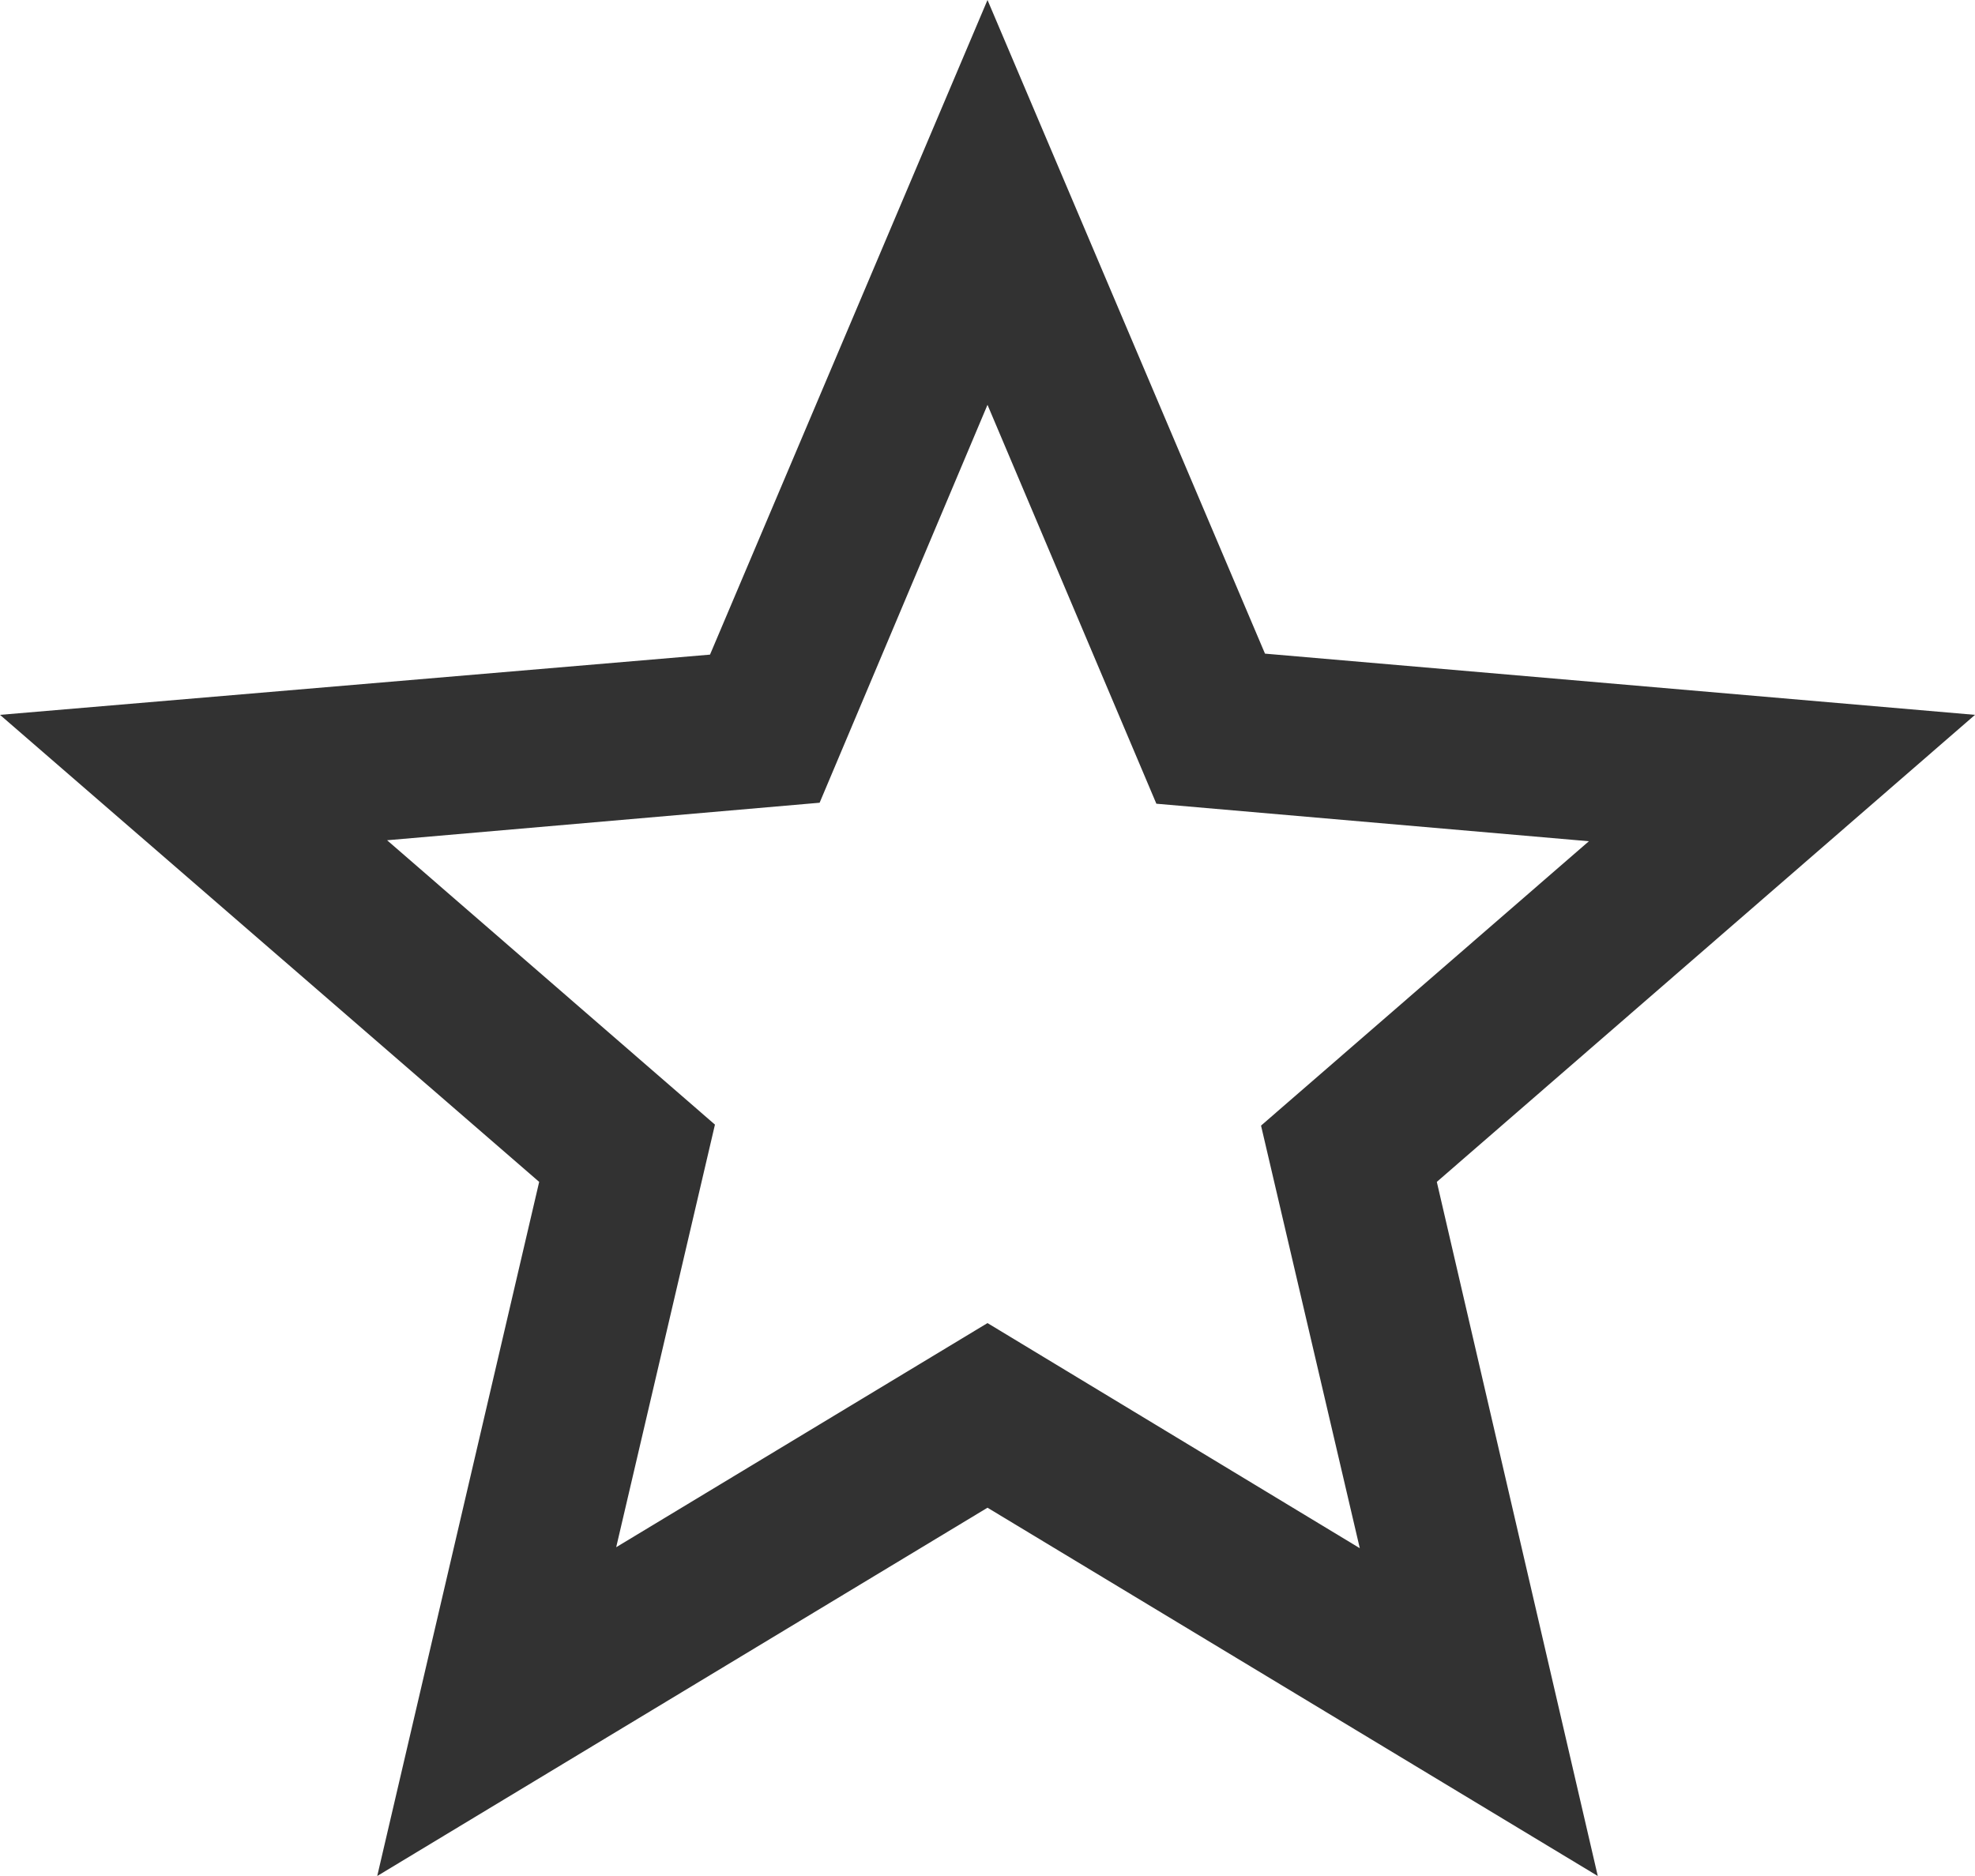
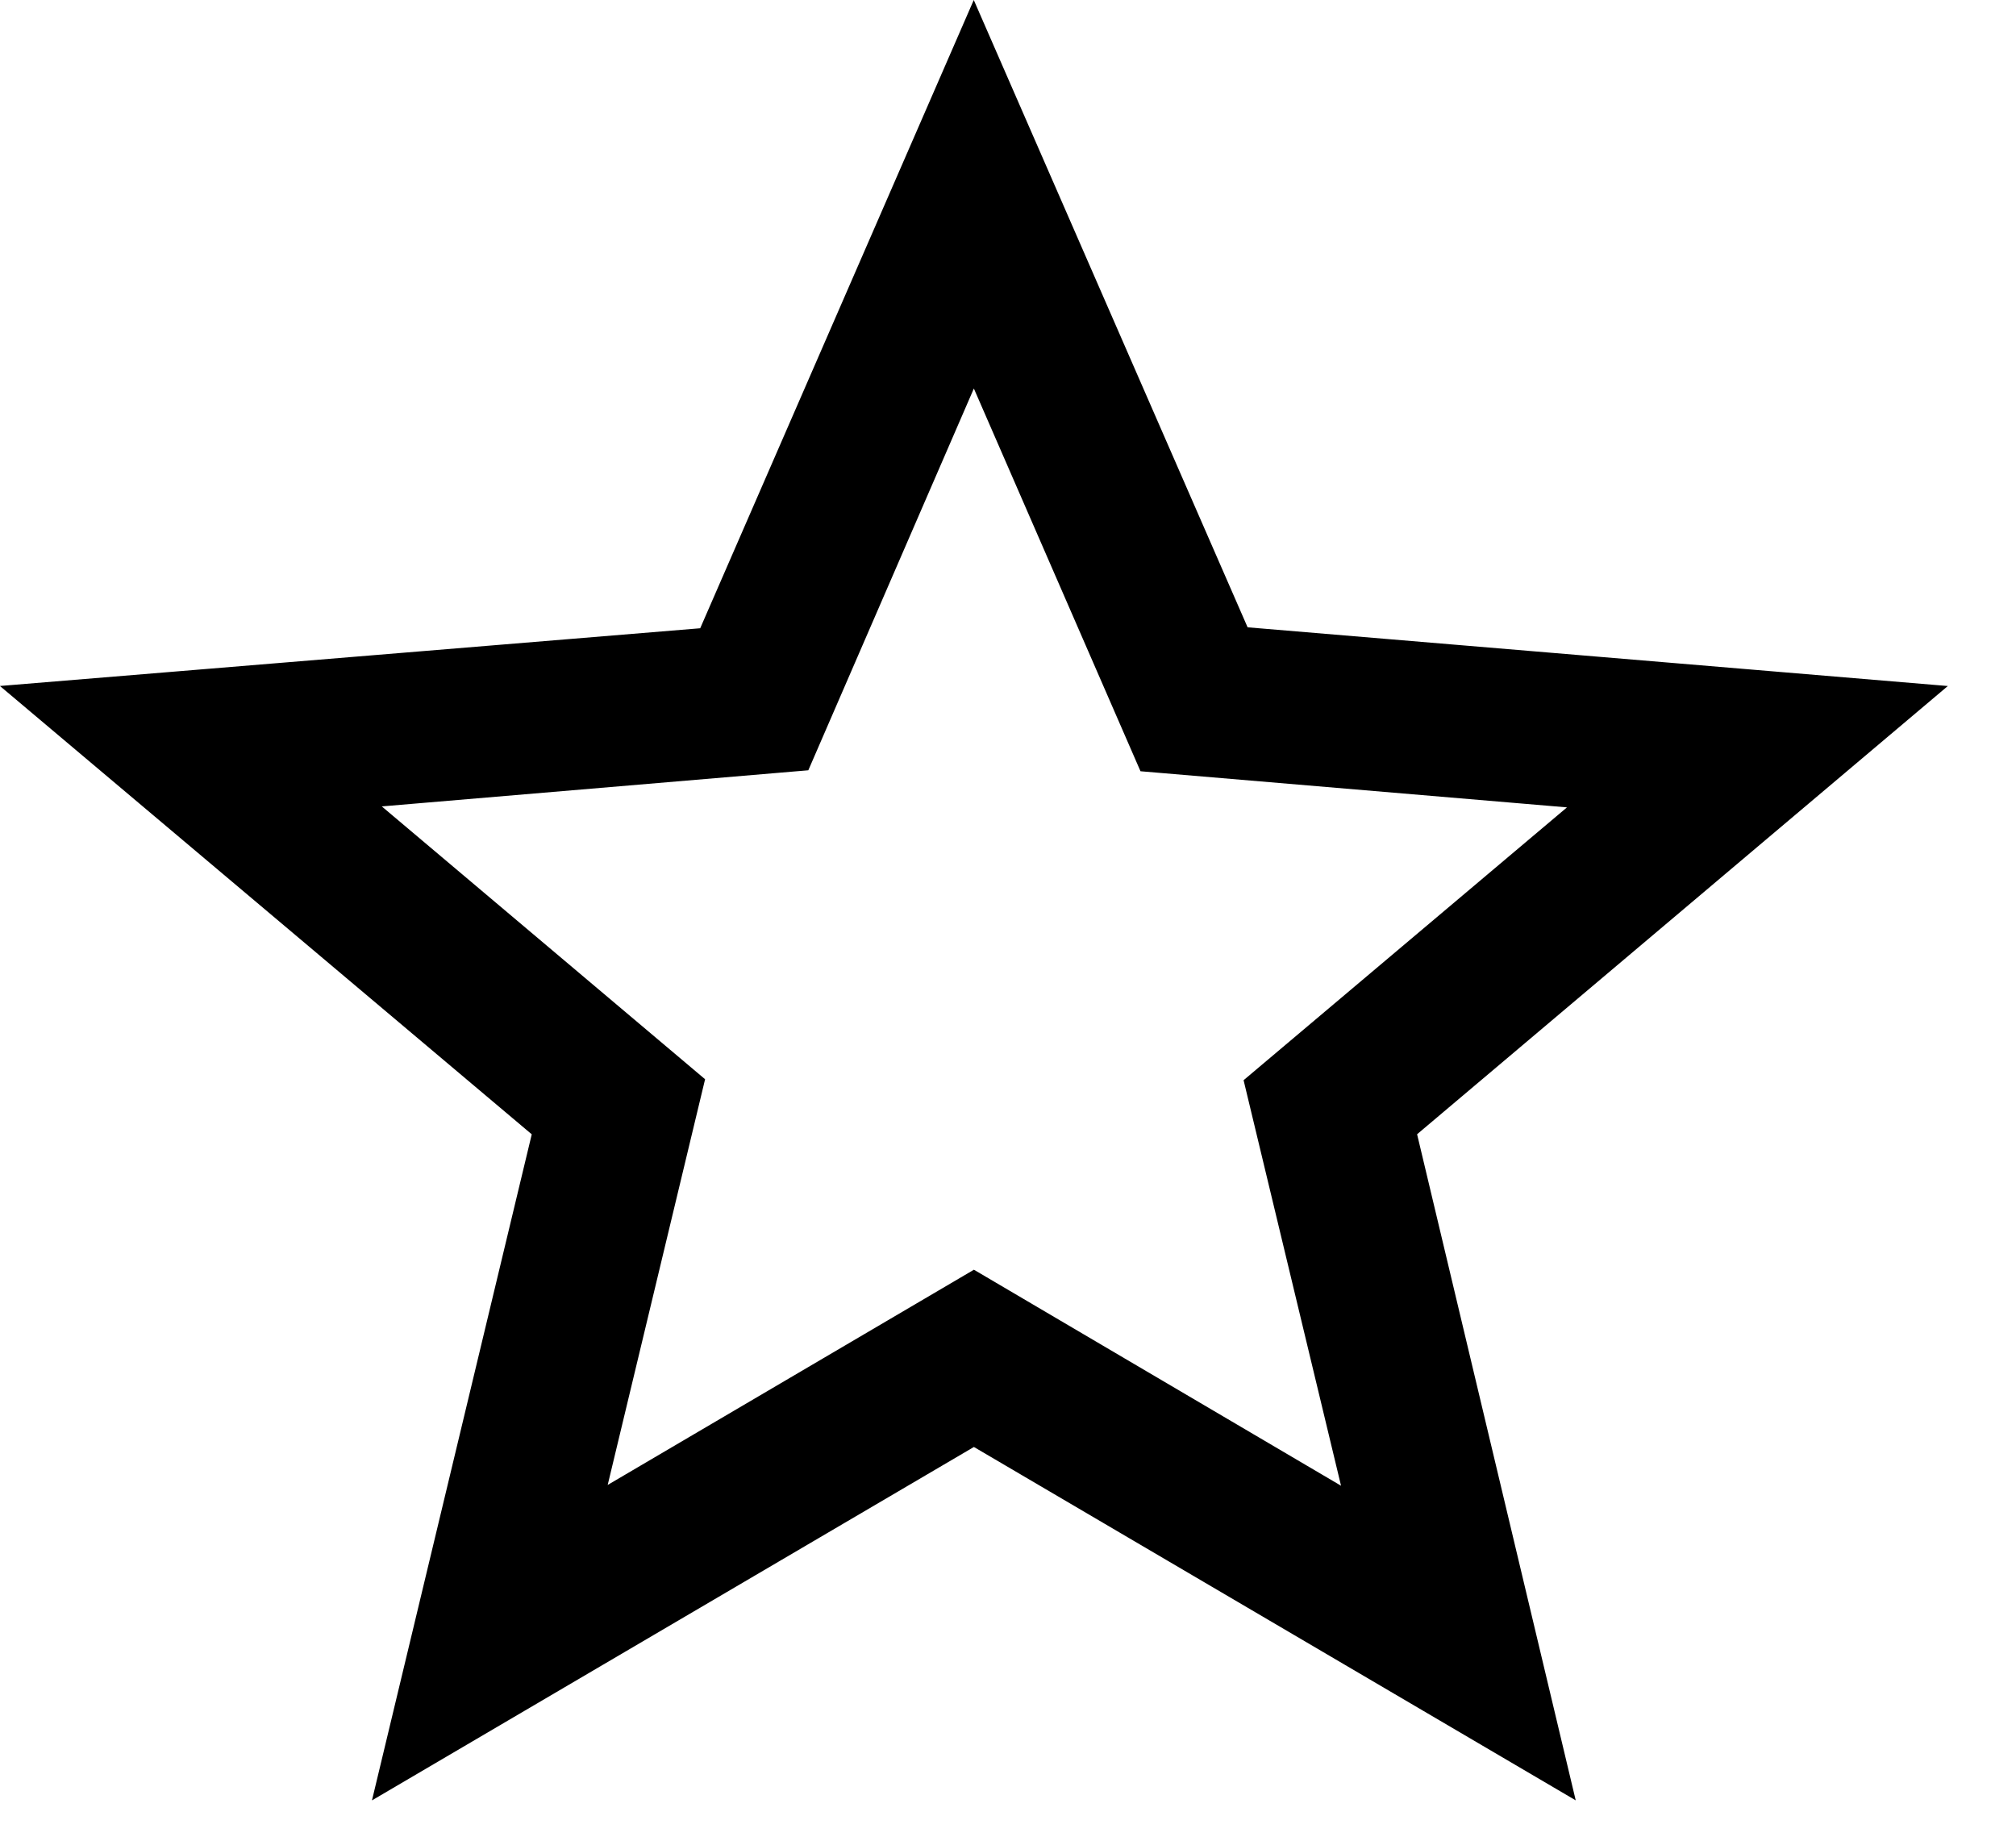
- <svg xmlns="http://www.w3.org/2000/svg" width="20" height="19" viewBox="0 0 20 19" fill="none">
-   <path d="M20 7.24L12.81 6.62L10 0L7.19 6.63L0 7.24L5.46 11.97L3.82 19L10 15.27L16.18 19L14.55 11.97L20 7.24ZM10 13.4L6.24 15.67L7.24 11.39L3.92 8.51L8.3 8.13L10 4.1L11.71 8.14L16.09 8.52L12.77 11.4L13.77 15.68L10 13.4Z" fill="#323232" />
+ <svg xmlns="http://www.w3.org/2000/svg" width="23" height="21" viewBox="0 0 23 21" fill="none">
+   <path d="M13.775 7.356L13.895 7.63L14.191 7.655L20.977 8.224L15.844 12.559L15.609 12.757L15.681 13.057L17.219 19.515L11.364 16.077L11.111 15.929L10.858 16.077L5.004 19.514L6.553 13.057L6.625 12.757L6.389 12.559L1.248 8.225L8.03 7.666L8.328 7.642L8.447 7.367L11.11 1.251L13.775 7.356ZM10.652 4.233L8.882 8.315L4.313 8.702L3.11 8.804L4.033 9.582L7.486 12.496L6.447 16.824L6.173 17.968L7.187 17.372L11.111 15.066L15.047 17.382L16.061 17.98L15.786 16.835L14.746 12.507L18.2 9.593L19.123 8.814L17.92 8.713L13.351 8.326L11.569 4.233L11.11 3.177L10.652 4.233Z" stroke="black" />
</svg>
